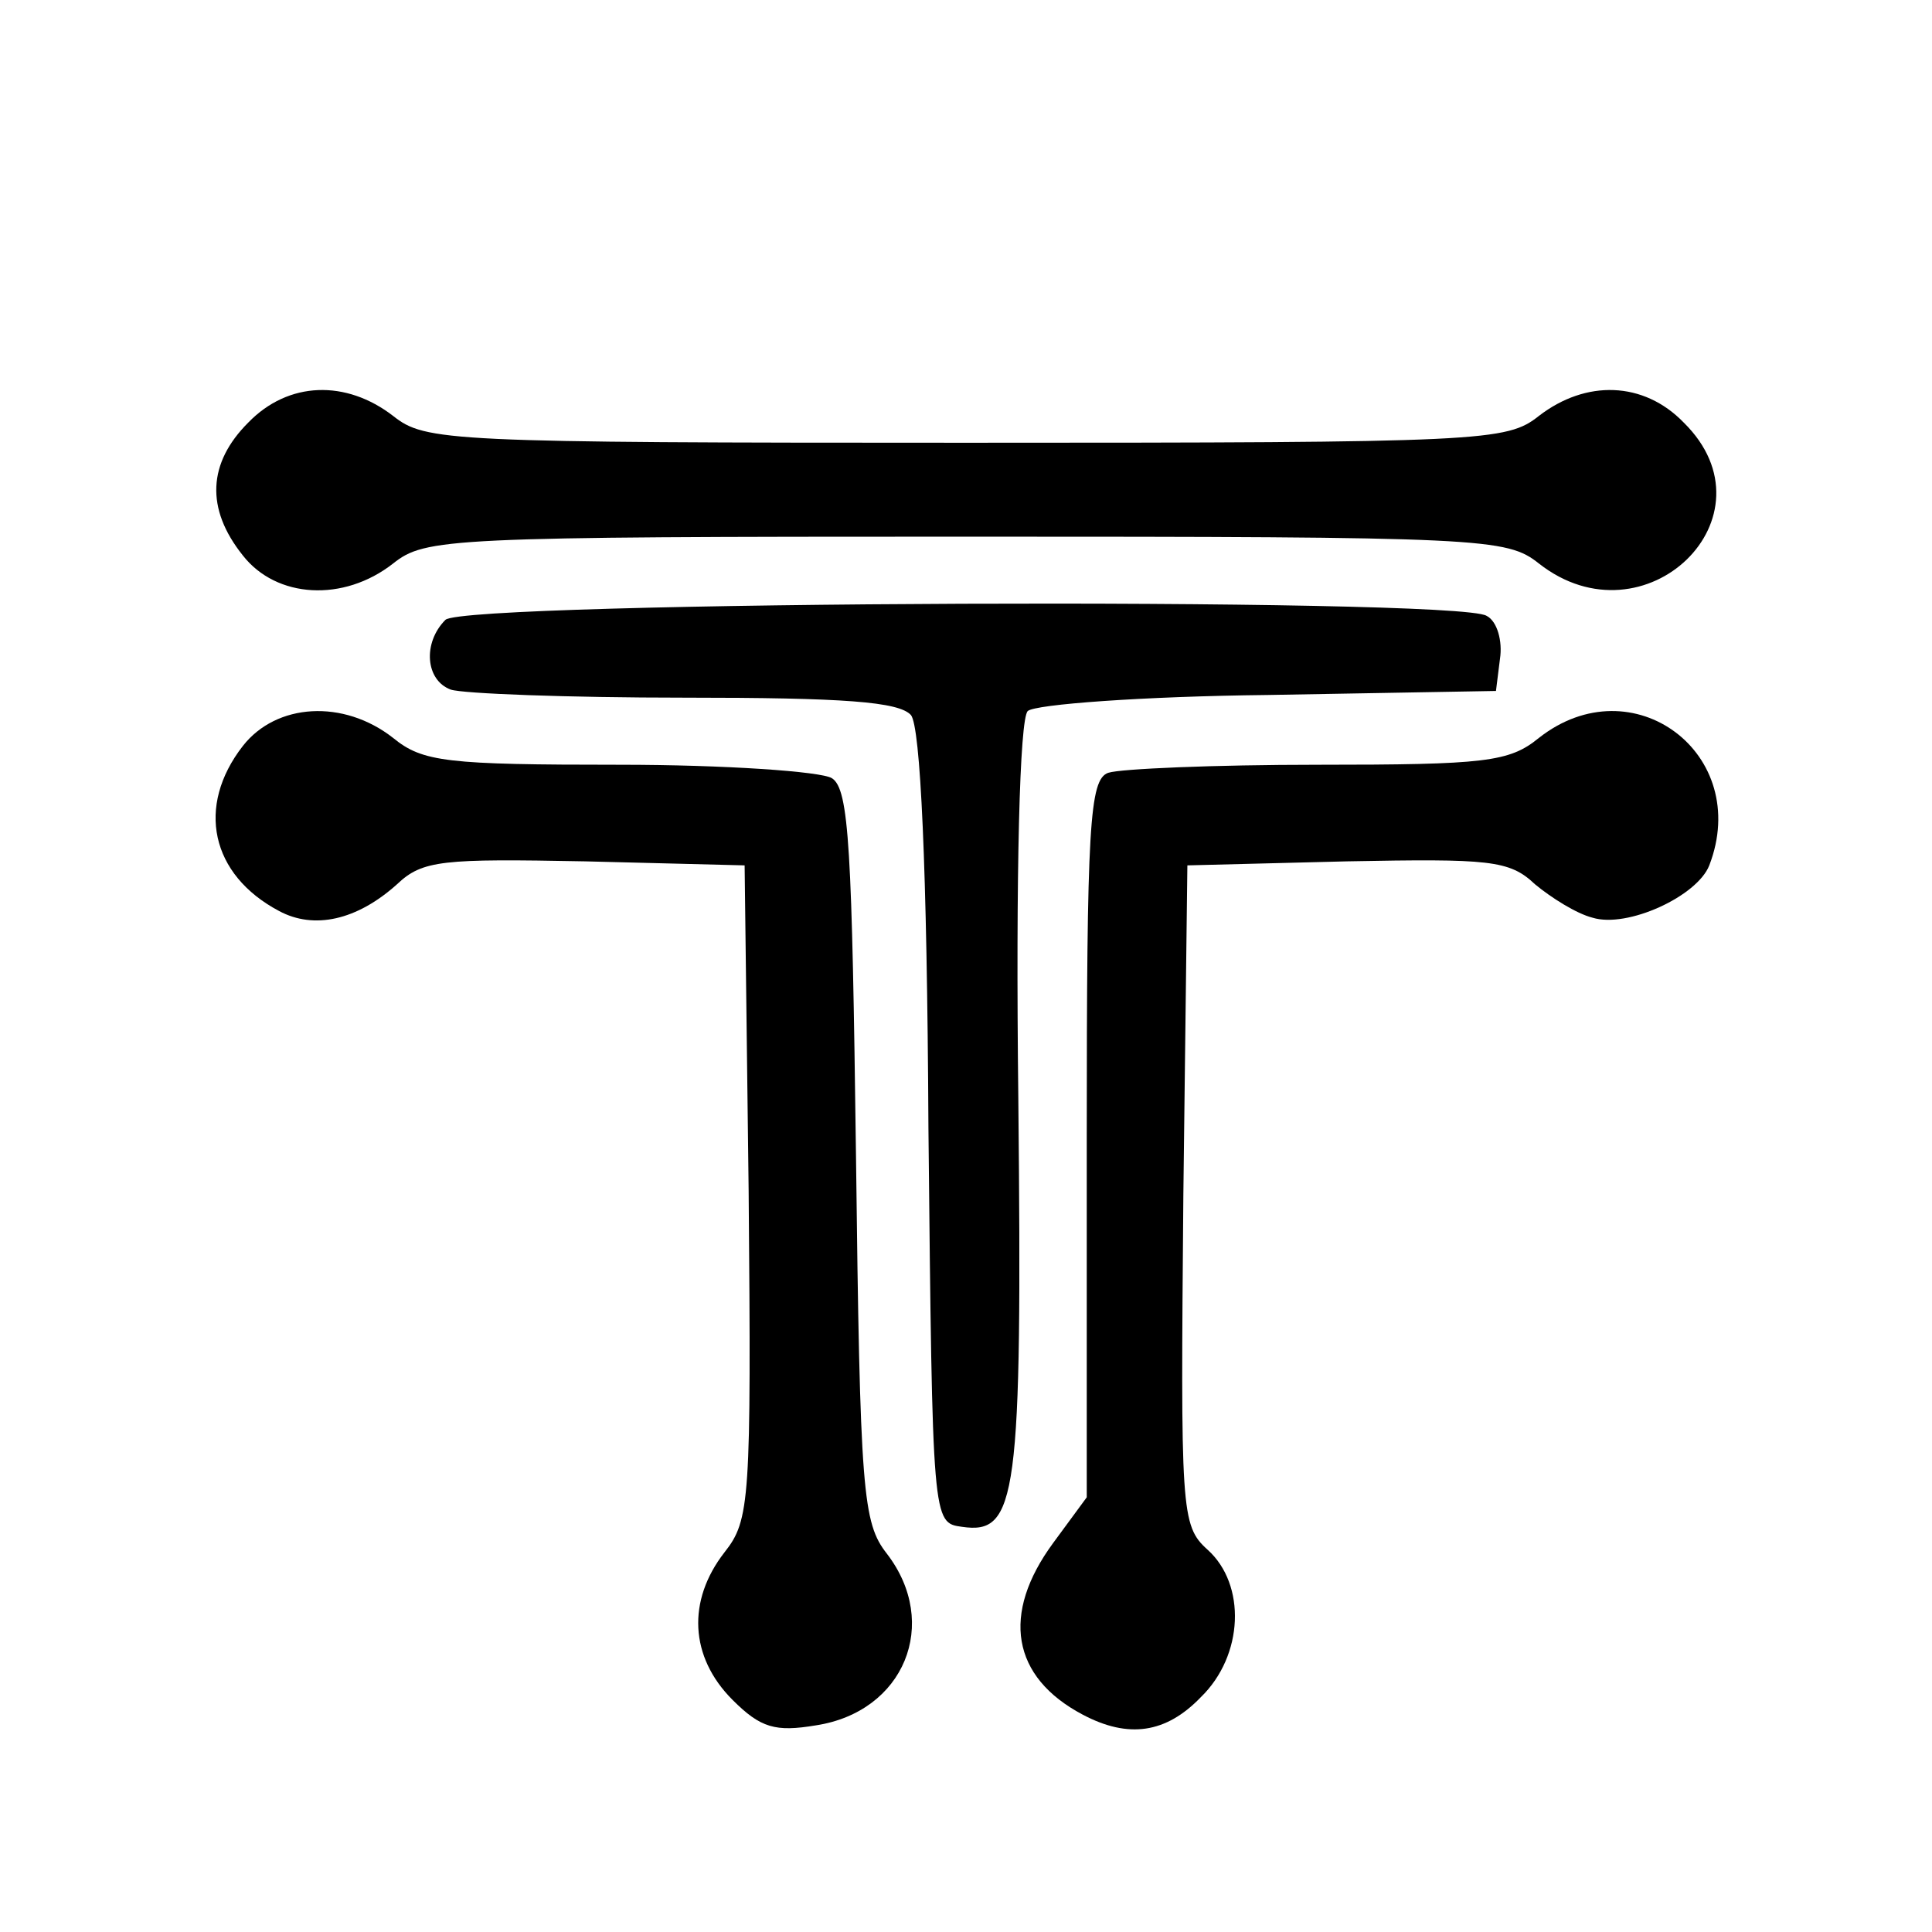
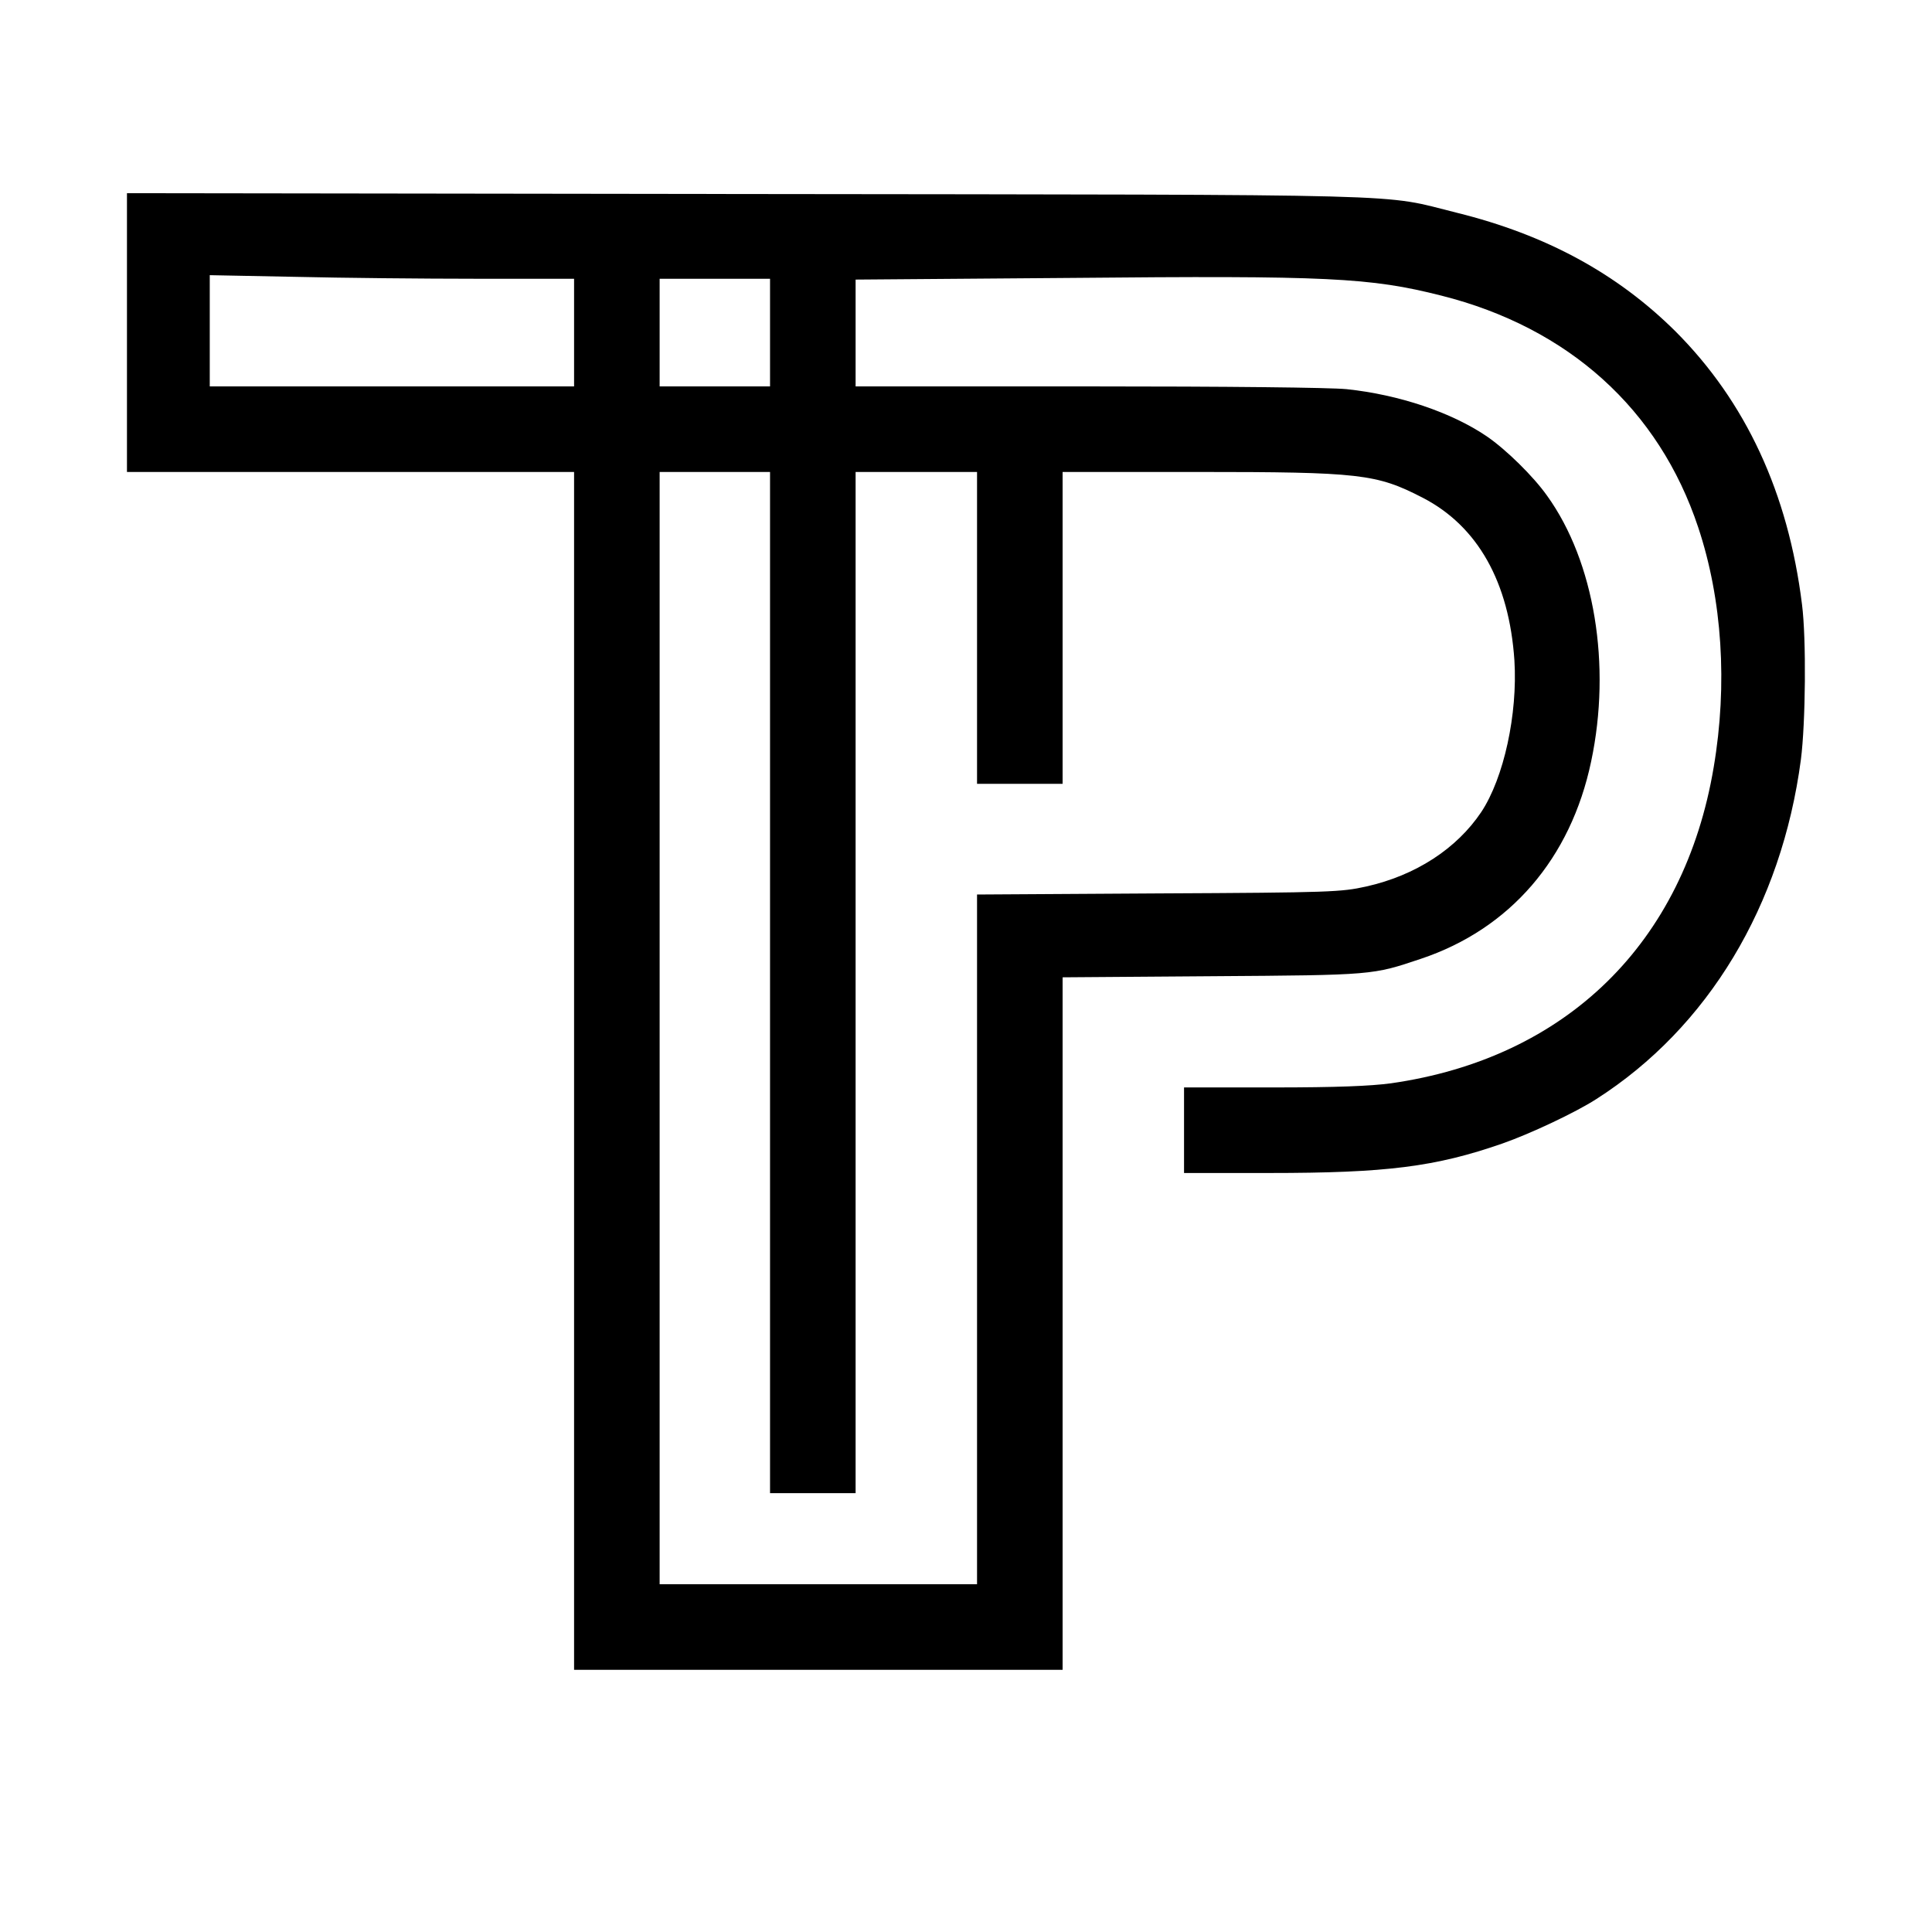
- <svg xmlns="http://www.w3.org/2000/svg" version="1.0" width="144pt" height="144pt" viewBox="0 0 144 144" preserveAspectRatio="xMidYMid meet">
-   <g transform="translate(0,144) scale(0.1,-0.1)" fill="#000000" stroke="none">
-     <path d="M185 1125 c-30 -30 -32 -64 -4 -99 25 -32 75 -35 112 -6 24 19 40 20 427 20 387 0 403 -1 427 -20 79 -62 179 35 108 105 -30 31 -73 32 -108 5 -24 -19 -40 -20 -427 -20 -387 0 -403 1 -427 20 -35 27 -78 26 -108 -5z" />
-     <path d="M332 978 c-17 -17 -15 -45 4 -52 9 -3 87 -6 174 -6 119 0 160 -3 169 -13 7 -9 12 -111 13 -308 3 -294 3 -294 25 -297 41 -6 45 21 42 319 -2 170 1 283 7 289 5 5 86 11 179 12 l170 3 3 24 c2 13 -2 28 -10 32 -22 14 -762 11 -776 -3z" />
-     <path d="M181 884 c-35 -45 -24 -96 27 -123 26 -14 58 -7 88 20 19 18 34 19 140 17 l119 -3 3 -243 c2 -231 1 -245 -18 -269 -28 -36 -26 -78 6 -110 21 -21 32 -24 62 -19 66 10 93 76 53 128 -18 23 -20 45 -23 297 -3 228 -5 273 -18 281 -8 5 -80 10 -158 10 -129 0 -147 2 -169 20 -37 29 -87 26 -112 -6z" />
-     <path d="M1147 890 c-22 -18 -40 -20 -165 -20 -77 0 -147 -3 -156 -6 -14 -5 -16 -39 -16 -273 l0 -267 -25 -34 c-39 -53 -31 -100 22 -128 34 -18 62 -14 88 13 32 31 34 84 5 110 -20 18 -20 29 -18 264 l3 246 119 3 c106 2 121 1 140 -17 12 -10 31 -22 43 -25 26 -8 78 16 87 39 32 83 -57 150 -127 95z" />
+ <svg xmlns="http://www.w3.org/2000/svg" version="1.0" width="700pt" height="700pt" viewBox="0 0 700 700" preserveAspectRatio="xMidYMid meet">
+   <g transform="translate(0,700) scale(0.1,-0.1)" fill="#000000" stroke="none">
+     <path d="M460 5795 l0 -505 810 0 810 0 0 -2170 0 -2170 885 0 885 0 0 1254 0 1255 543 4 c585 4 579 4 755 63 323 108 543 363 617 715 74 349 12 724 -159 962 -50 71 -149 168 -219 216 -128 87 -318 151 -508 171 -61 6 -431 10 -940 10 l-839 0 0 193 0 194 773 6 c940 9 1092 1 1349 -64 461 -116 789 -412 931 -840 87 -261 107 -569 56 -869 -107 -637 -534 -1054 -1169 -1145 -75 -10 -196 -15 -427 -15 l-323 0 0 -155 0 -155 308 0 c425 0 602 22 846 107 100 35 264 112 340 161 405 259 671 701 741 1230 17 132 20 438 4 562 -50 404 -204 735 -459 990 -211 209 -468 349 -791 429 -283 70 -82 65 -2571 68 l-2248 3 0 -505z m1268 195 l352 0 0 -195 0 -195 -660 0 -660 0 0 202 0 201 308 -6 c169 -4 466 -7 660 -7z m1062 -195 l0 -195 -200 0 -200 0 0 195 0 195 200 0 200 0 0 -195z m0 -2355 l0 -1850 155 0 155 0 0 1850 0 1850 220 0 220 0 0 -565 0 -565 155 0 155 0 0 565 0 565 486 0 c592 0 651 -7 818 -93 200 -103 314 -306 333 -590 12 -194 -38 -425 -120 -549 -89 -133 -238 -230 -417 -270 -91 -20 -125 -22 -752 -25 l-658 -4 0 -1250 0 -1249 -575 0 -575 0 0 2015 0 2015 200 0 200 0 0 -1850z" />
  </g>
</svg>
